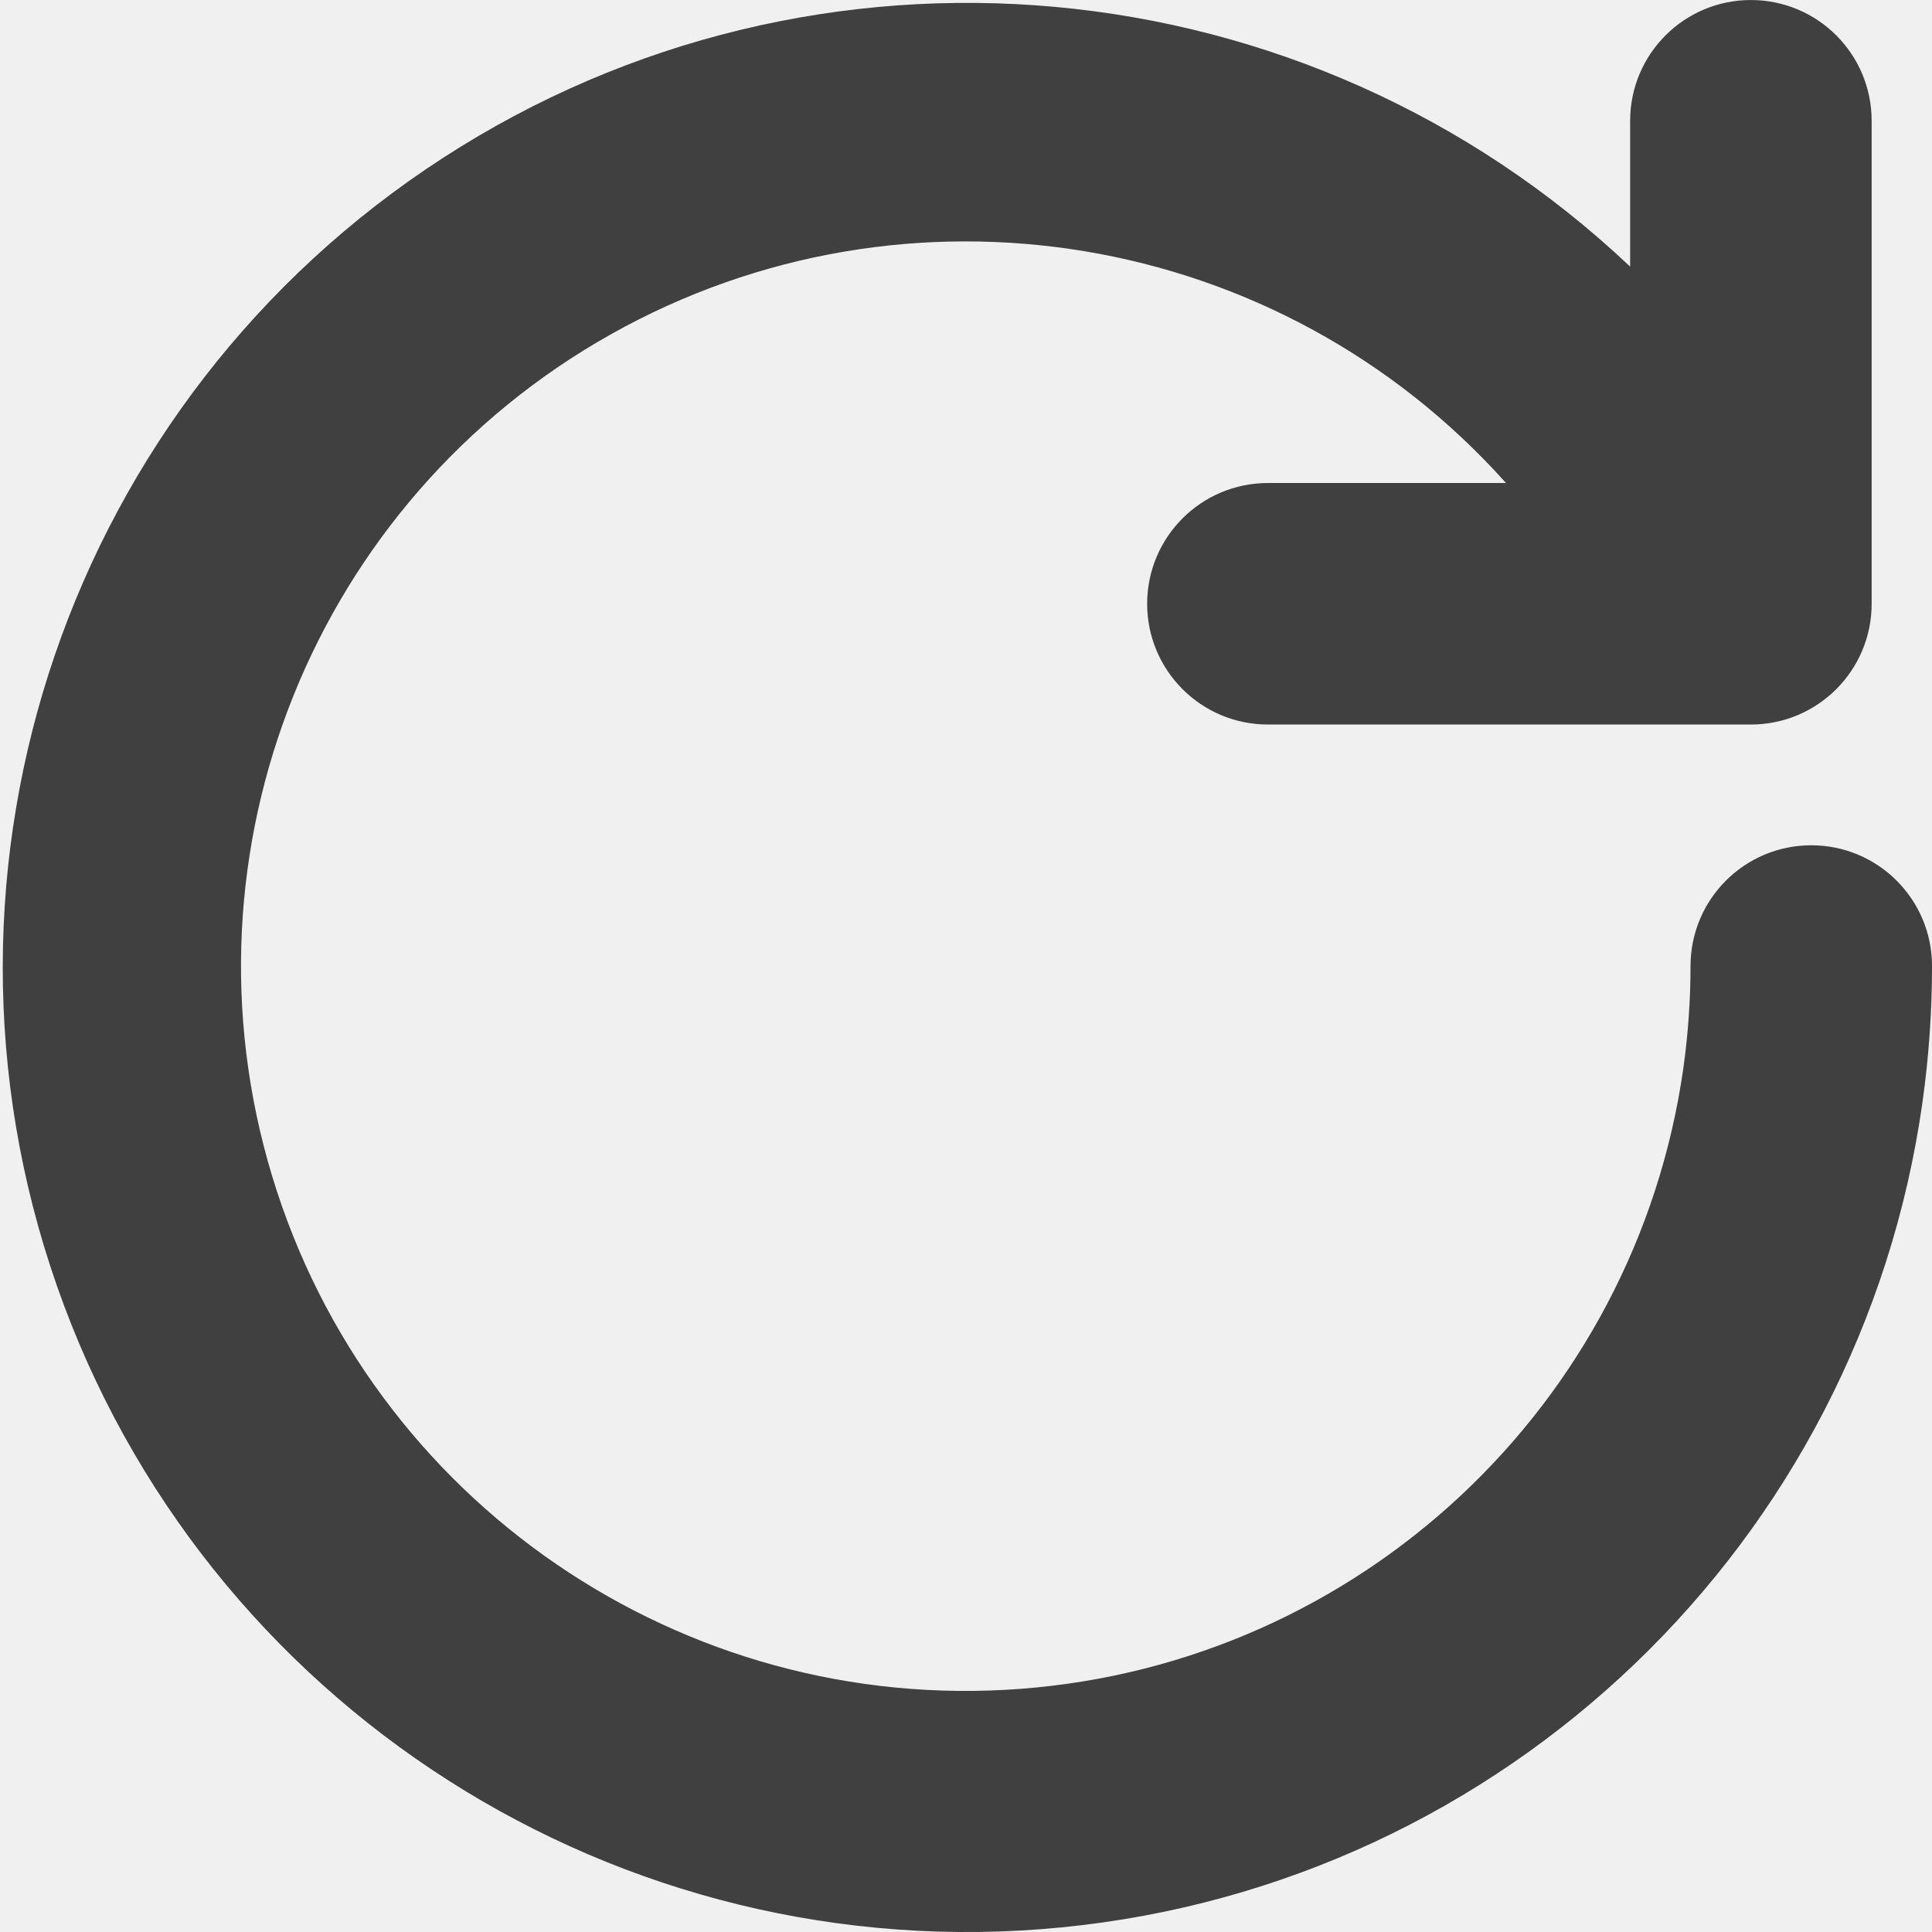
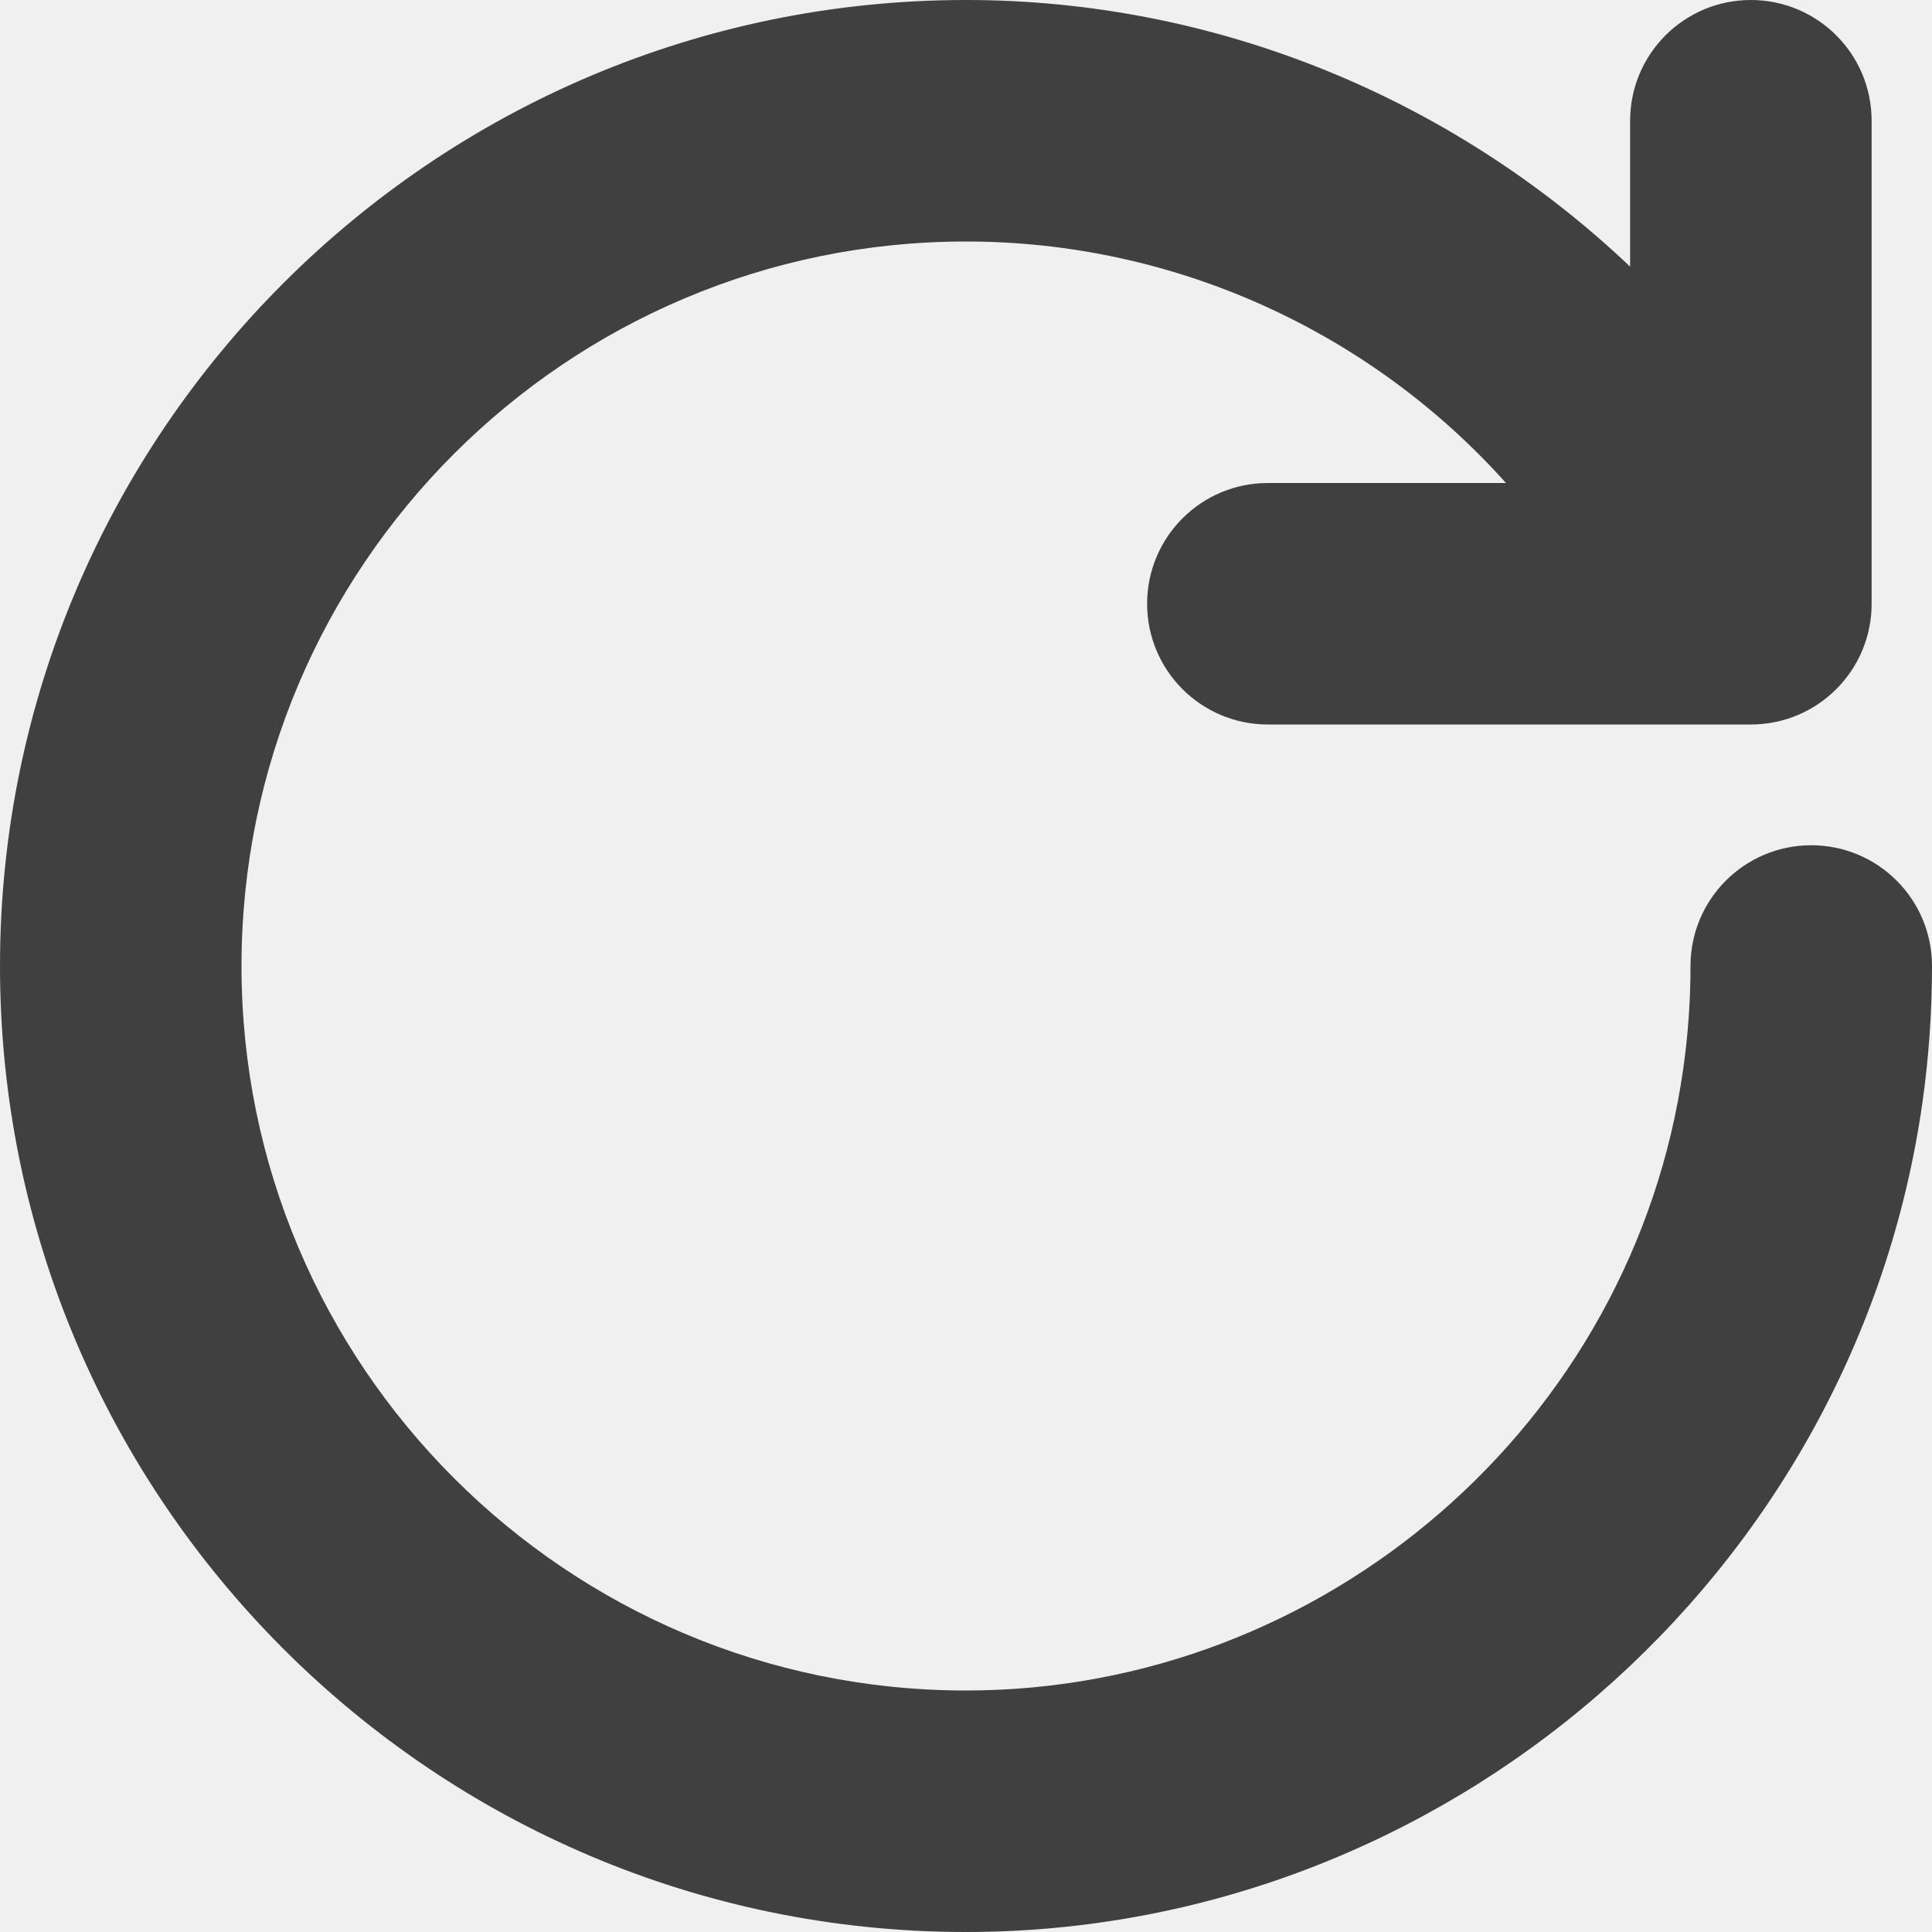
- <svg xmlns="http://www.w3.org/2000/svg" id="NEW_NO_Container" data-name="NEW NO Container" viewBox="0 0 16 16">
-   <defs>
-     <style>.cls-1{fill:#404040;}</style>
-   </defs>
-   <g id="icon-refresh">
-     <path class="cls-1" d="M15,7a1,1,0,0,0-1,1,6.097,6.097,0,0,1-.06.85A6.002,6.002,0,1,1,12.472,4H10.5a1,1,0,1,0,0,2h4a1,1,0,0,0,1-1V1a1,1,0,0,0-2,0V2.208a7.988,7.988,0,1,0,2.421,6.92A8.1,8.1,0,0,0,16,8,1,1,0,0,0,15,7Z" transform="translate(0.0002 0.0002)" />
+ <svg xmlns="http://www.w3.org/2000/svg" version="1.1" x="0px" y="0px" viewBox="0 0 16 16" style="enable-background:new 0 0 16 16;" xml:space="preserve">
+   <style type="text/css">
+ 	.st0{display:none;}
+ 	.st1{display:inline;}
+ 	.st2{fill:#404040;}
+ 	.st3{fill:#FFFFFF;}
+ 	.st4{fill:none;}
+ 	.st5{opacity:0.3;fill:none;}
+ 	.st6{fill:#FF0000;}
+ 	.st7{fill-rule:evenodd;clip-rule:evenodd;fill:#404040;}
+ 	.st8{fill-rule:evenodd;clip-rule:evenodd;fill:#FFFFFF;}
+ 	.st9{fill-rule:evenodd;clip-rule:evenodd;fill:#2867B2;}
+ 	.st10{fill:#EE1376;}
+ 	.st11{fill:#1DA1F2;}
+ 	.st12{fill:#1877F2;}
+ 	.st13{display:inline;fill:none;}
+ 	.st14{display:inline;fill:#404040;}
+ 	.st15{display:inline;opacity:0.3;fill:none;}
+ 	.st16{display:inline;fill-rule:evenodd;clip-rule:evenodd;fill:#404040;}
+ 	.st17{fill:none;stroke:#404040;stroke-width:2;stroke-linecap:round;}
+ </style>
+   <g id="Outter_Container" class="st0">
+ </g>
+   <g id="NEW" class="st0">
+ </g>
+   <g id="NEW_NO_Container">
+     <g id="icon-refresh_2_">
+       <g>
+         <path class="st2" d="M15,7c-0.552,0-1,0.447-1,1c0,0.283-0.02,0.569-0.06,0.85     c-0.415,2.937-2.969,5.15-5.94,5.15c-3.309,0-6-2.691-6-6s2.691-6,6-6c1.716,0,3.34,0.737,4.472,2h-1.972     c-0.552,0-1,0.447-1,1s0.448,1,1,1h4c0.552,0,1-0.447,1-1v-4c0-0.553-0.448-1-1-1s-1,0.447-1,1v1.208     c-1.473-1.397-3.432-2.208-5.5-2.208c-4.411,0-8,3.589-8,8s3.589,8,8,8c3.961,0,7.366-2.953,7.921-6.871     c0.053-0.373,0.079-0.753,0.079-1.129C16,7.447,15.552,7,15,7z" />
+       </g>
+     </g>
  </g>
</svg>
